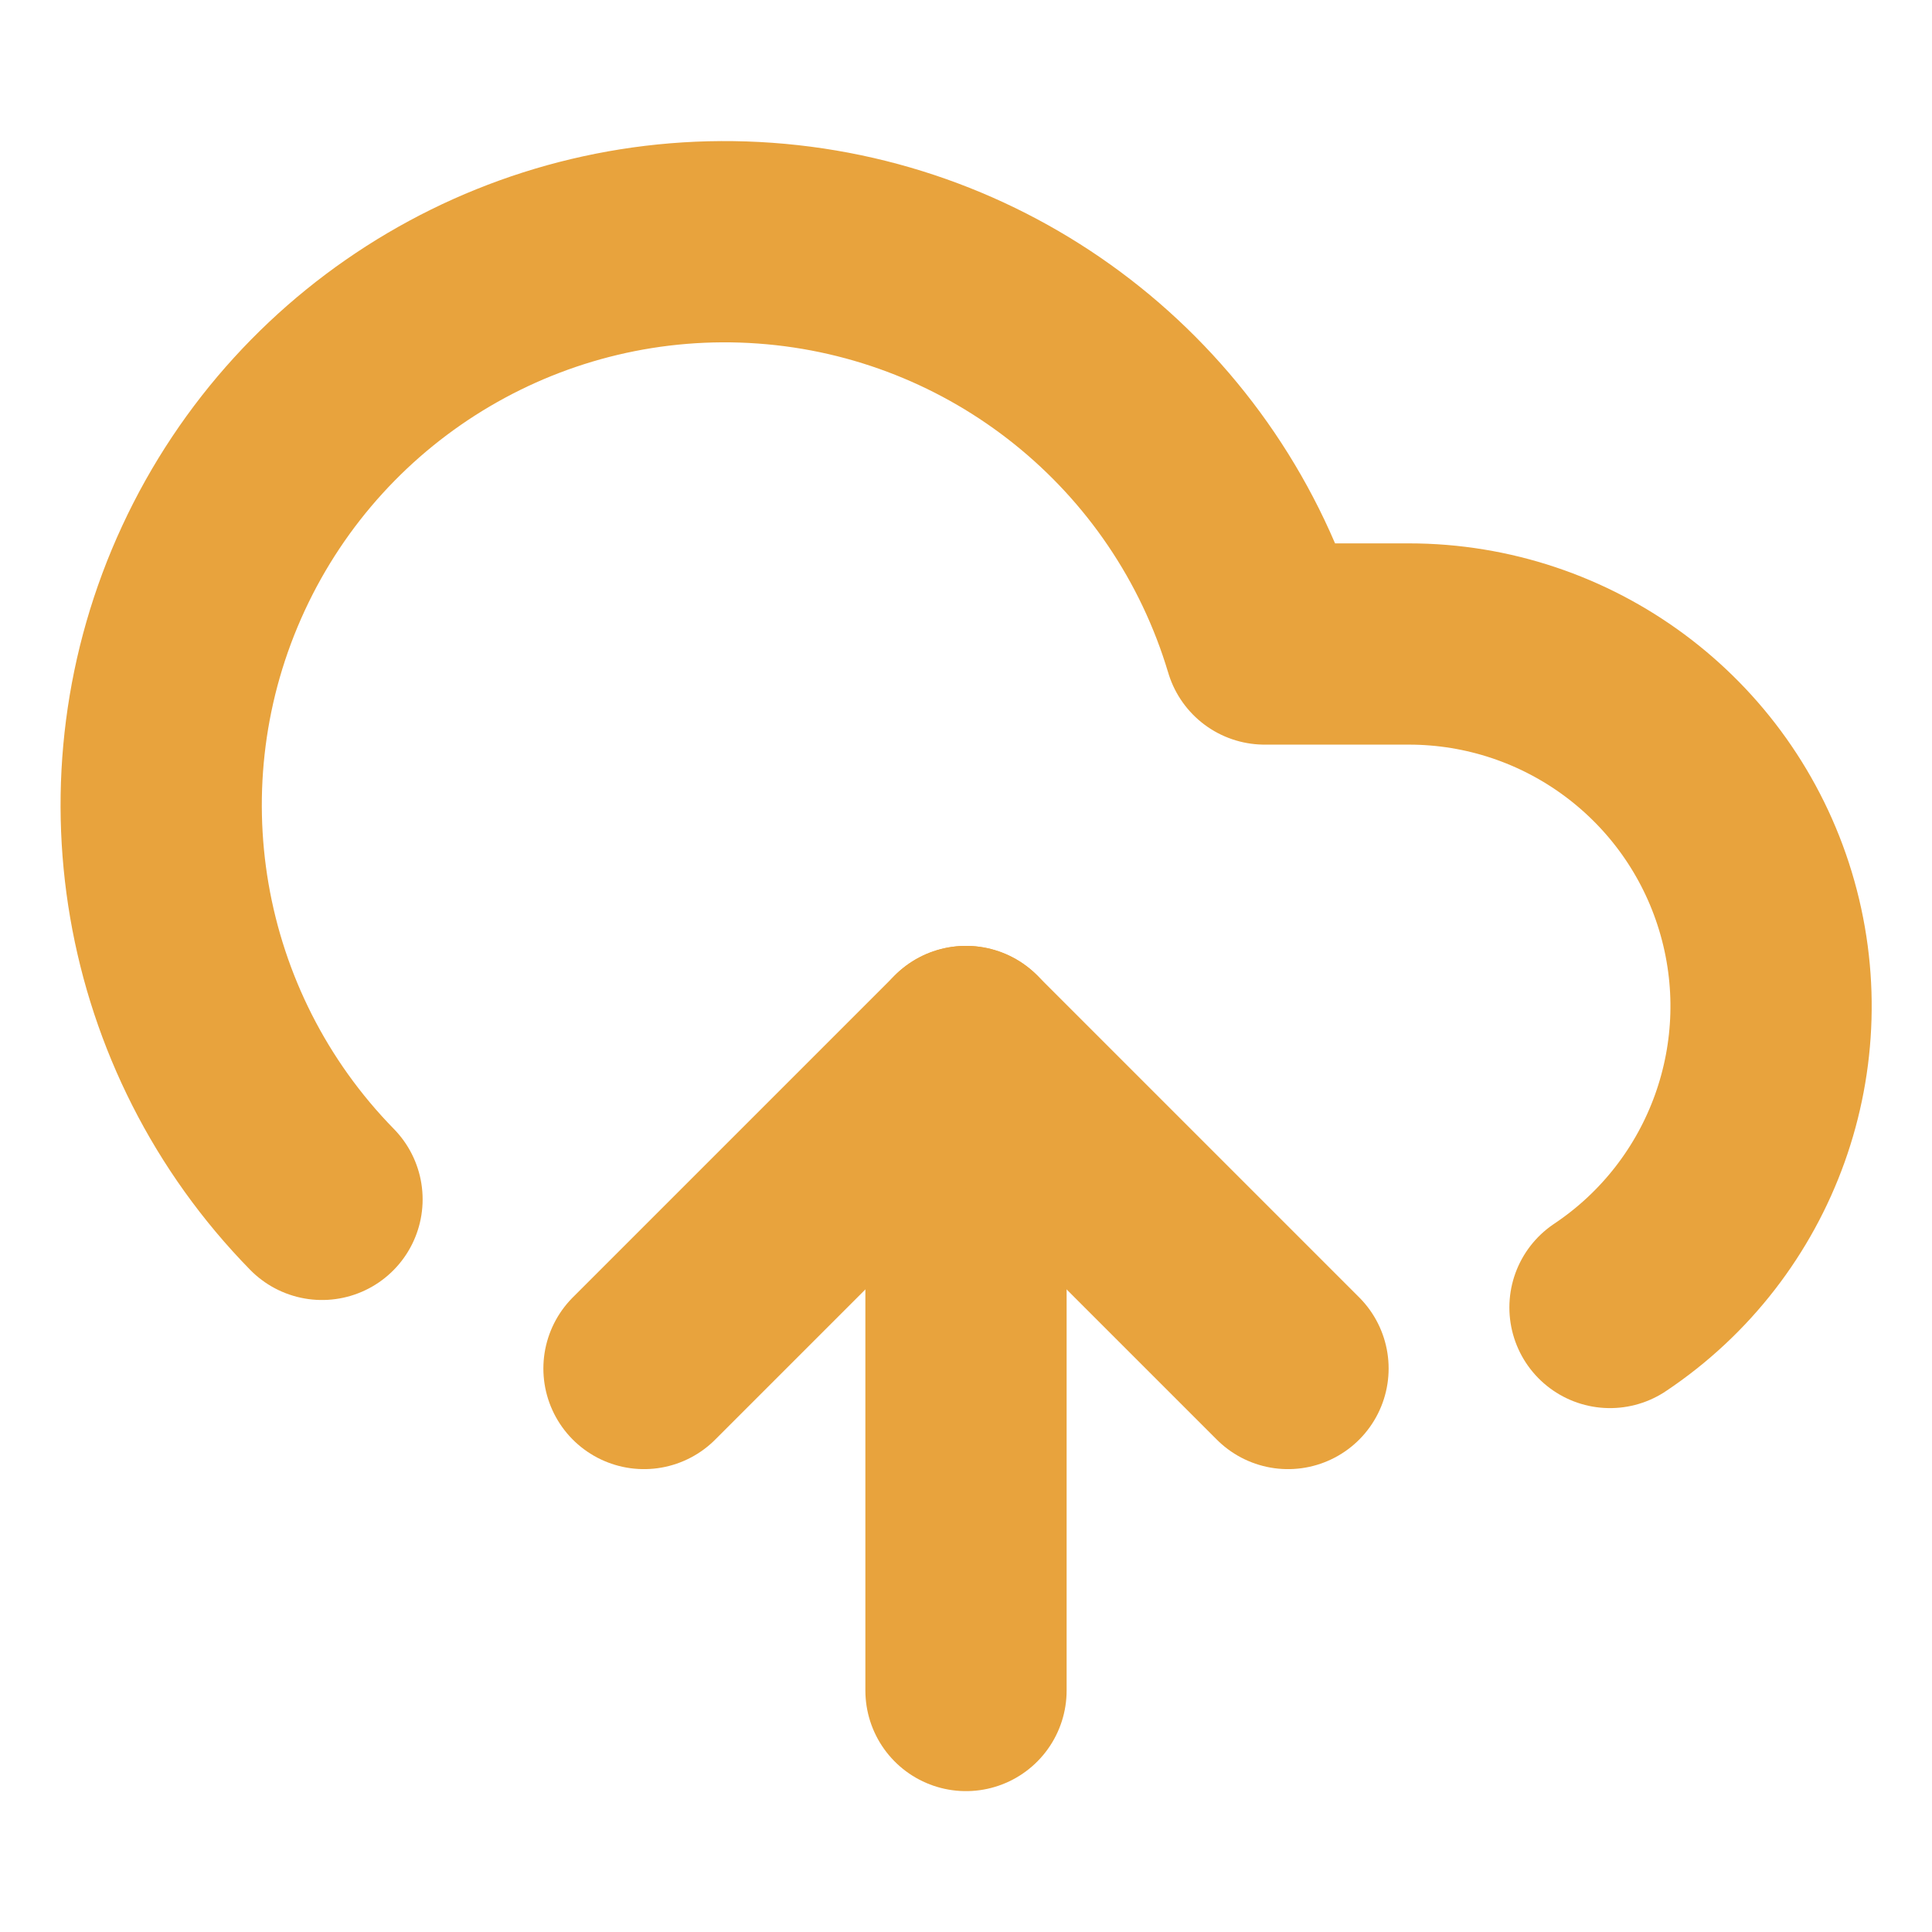
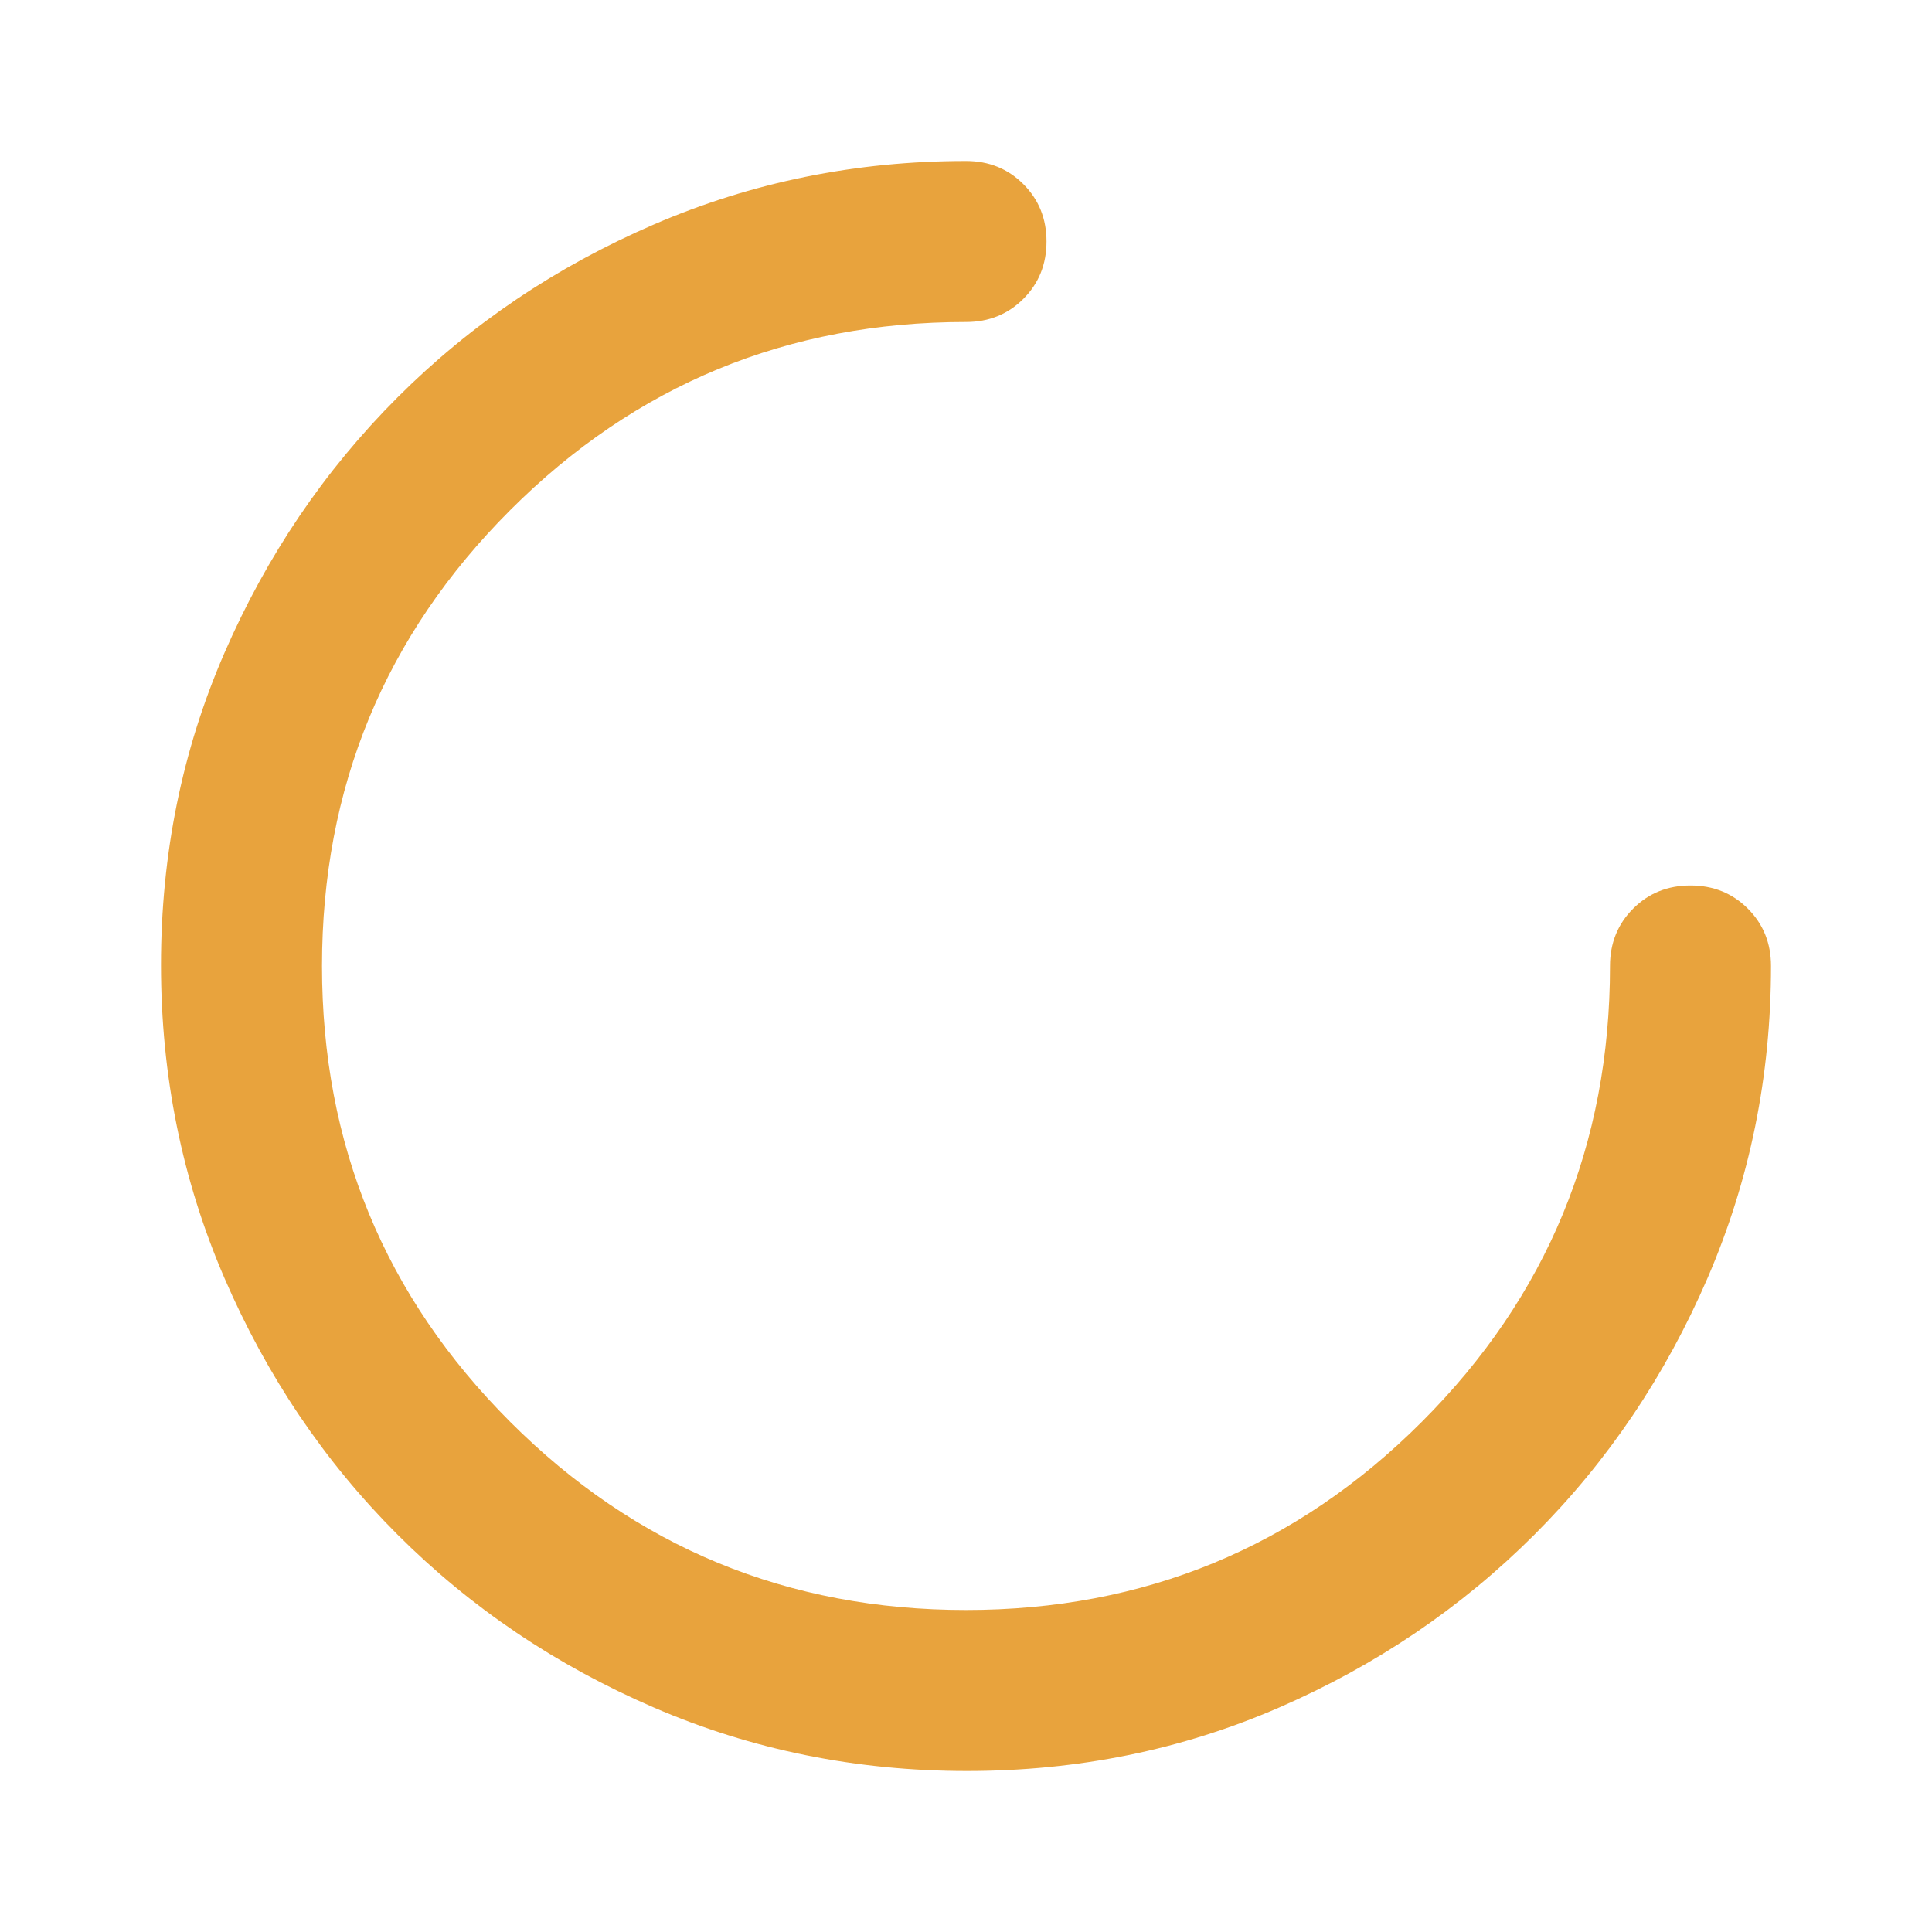
- <svg xmlns="http://www.w3.org/2000/svg" width="24" height="24" viewBox="0 0 24 24" fill="none" stroke="#e8a33d" stroke-width="2.5" stroke-linecap="round" stroke-linejoin="round">
-   <path d="M12 13v8" />
-   <path d="M4 14.899A7 7 0 1 1 15.71 8h1.79a4.5 4.5 0 0 1 2.5 8.242" />
-   <path d="m8 17 4-4 4 4" />
+ <svg xmlns="http://www.w3.org/2000/svg" width="24" height="24" viewBox="0 -960 960 960" fill="#e8a33d">
+   <path d="M325-111.5q-73-31.5-127.5-86t-86-127.5Q80-398 80-480.5t31.5-155q31.5-72.5 86-127t127.5-86Q398-880 480-880q17 0 28.5 11.5T520-840q0 17-11.5 28.5T480-800q-133 0-226.5 93.5T160-480q0 133 93.5 226.5T480-160q133 0 226.5-93.5T800-480q0-17 11.5-28.5T840-520q17 0 28.5 11.5T880-480q0 82-31.5 155t-86 127.5q-54.5 54.5-127 86T480.5-80Q398-80 325-111.5Z" />
</svg>
